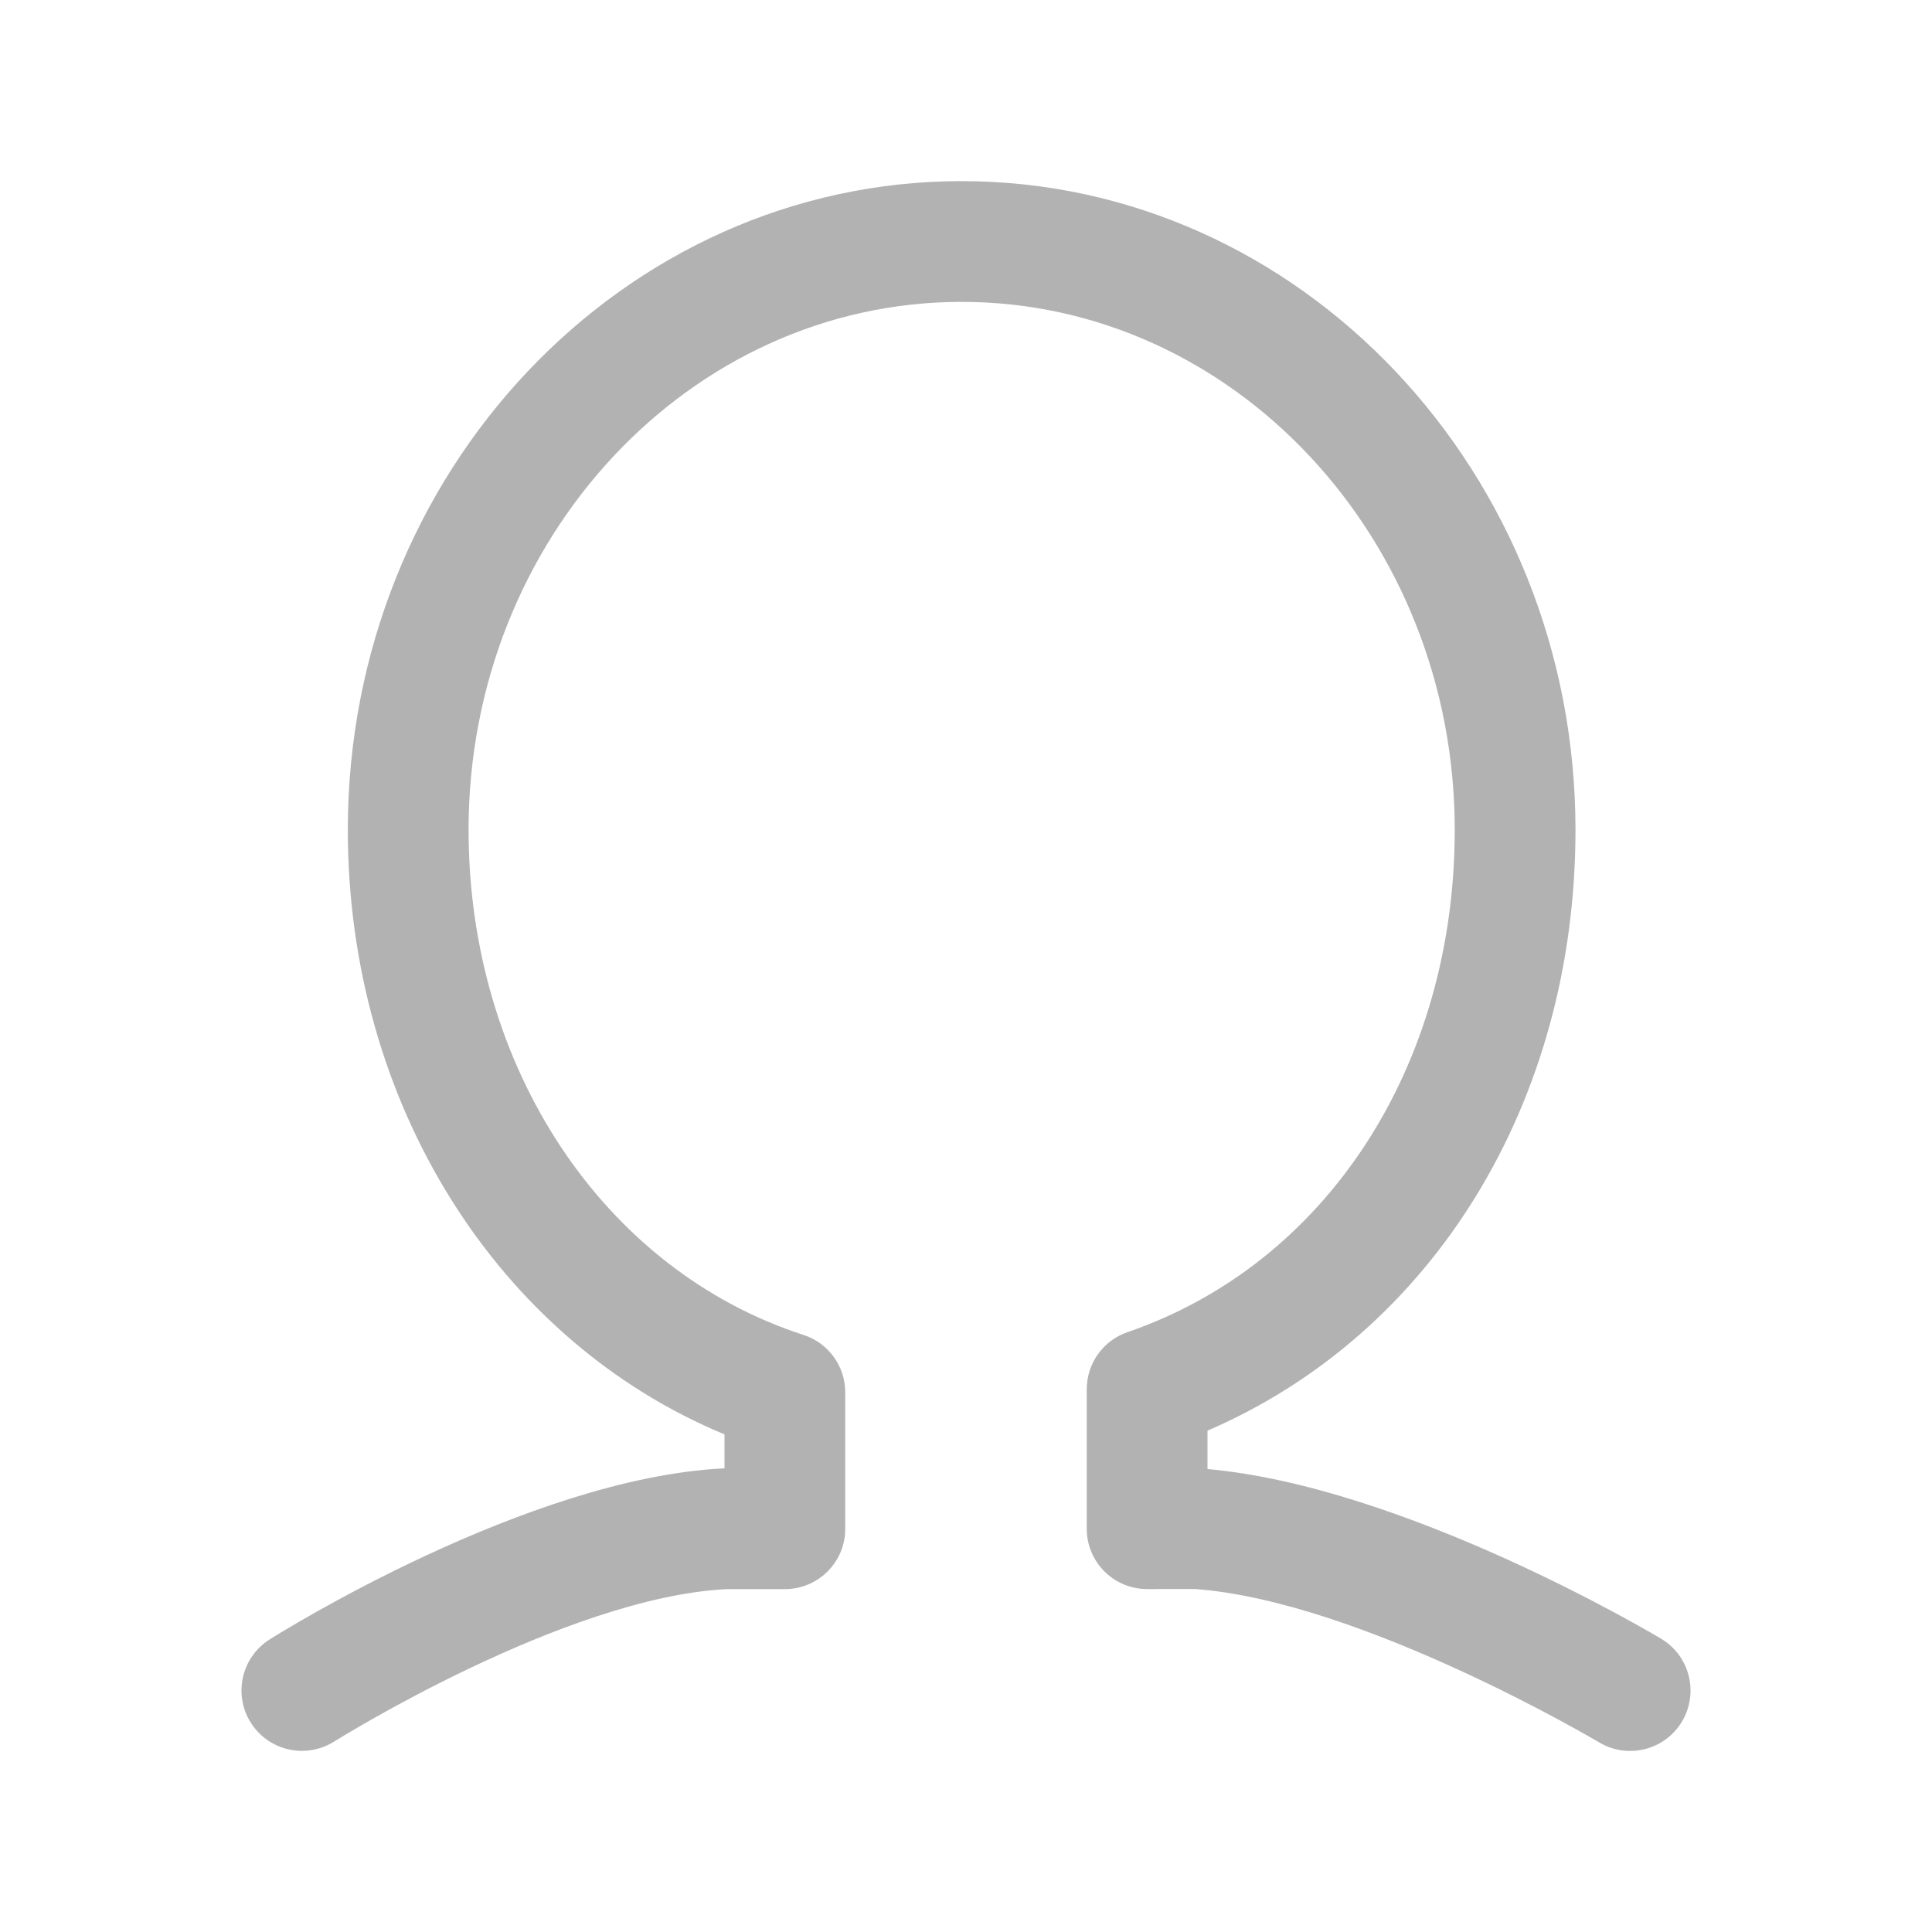
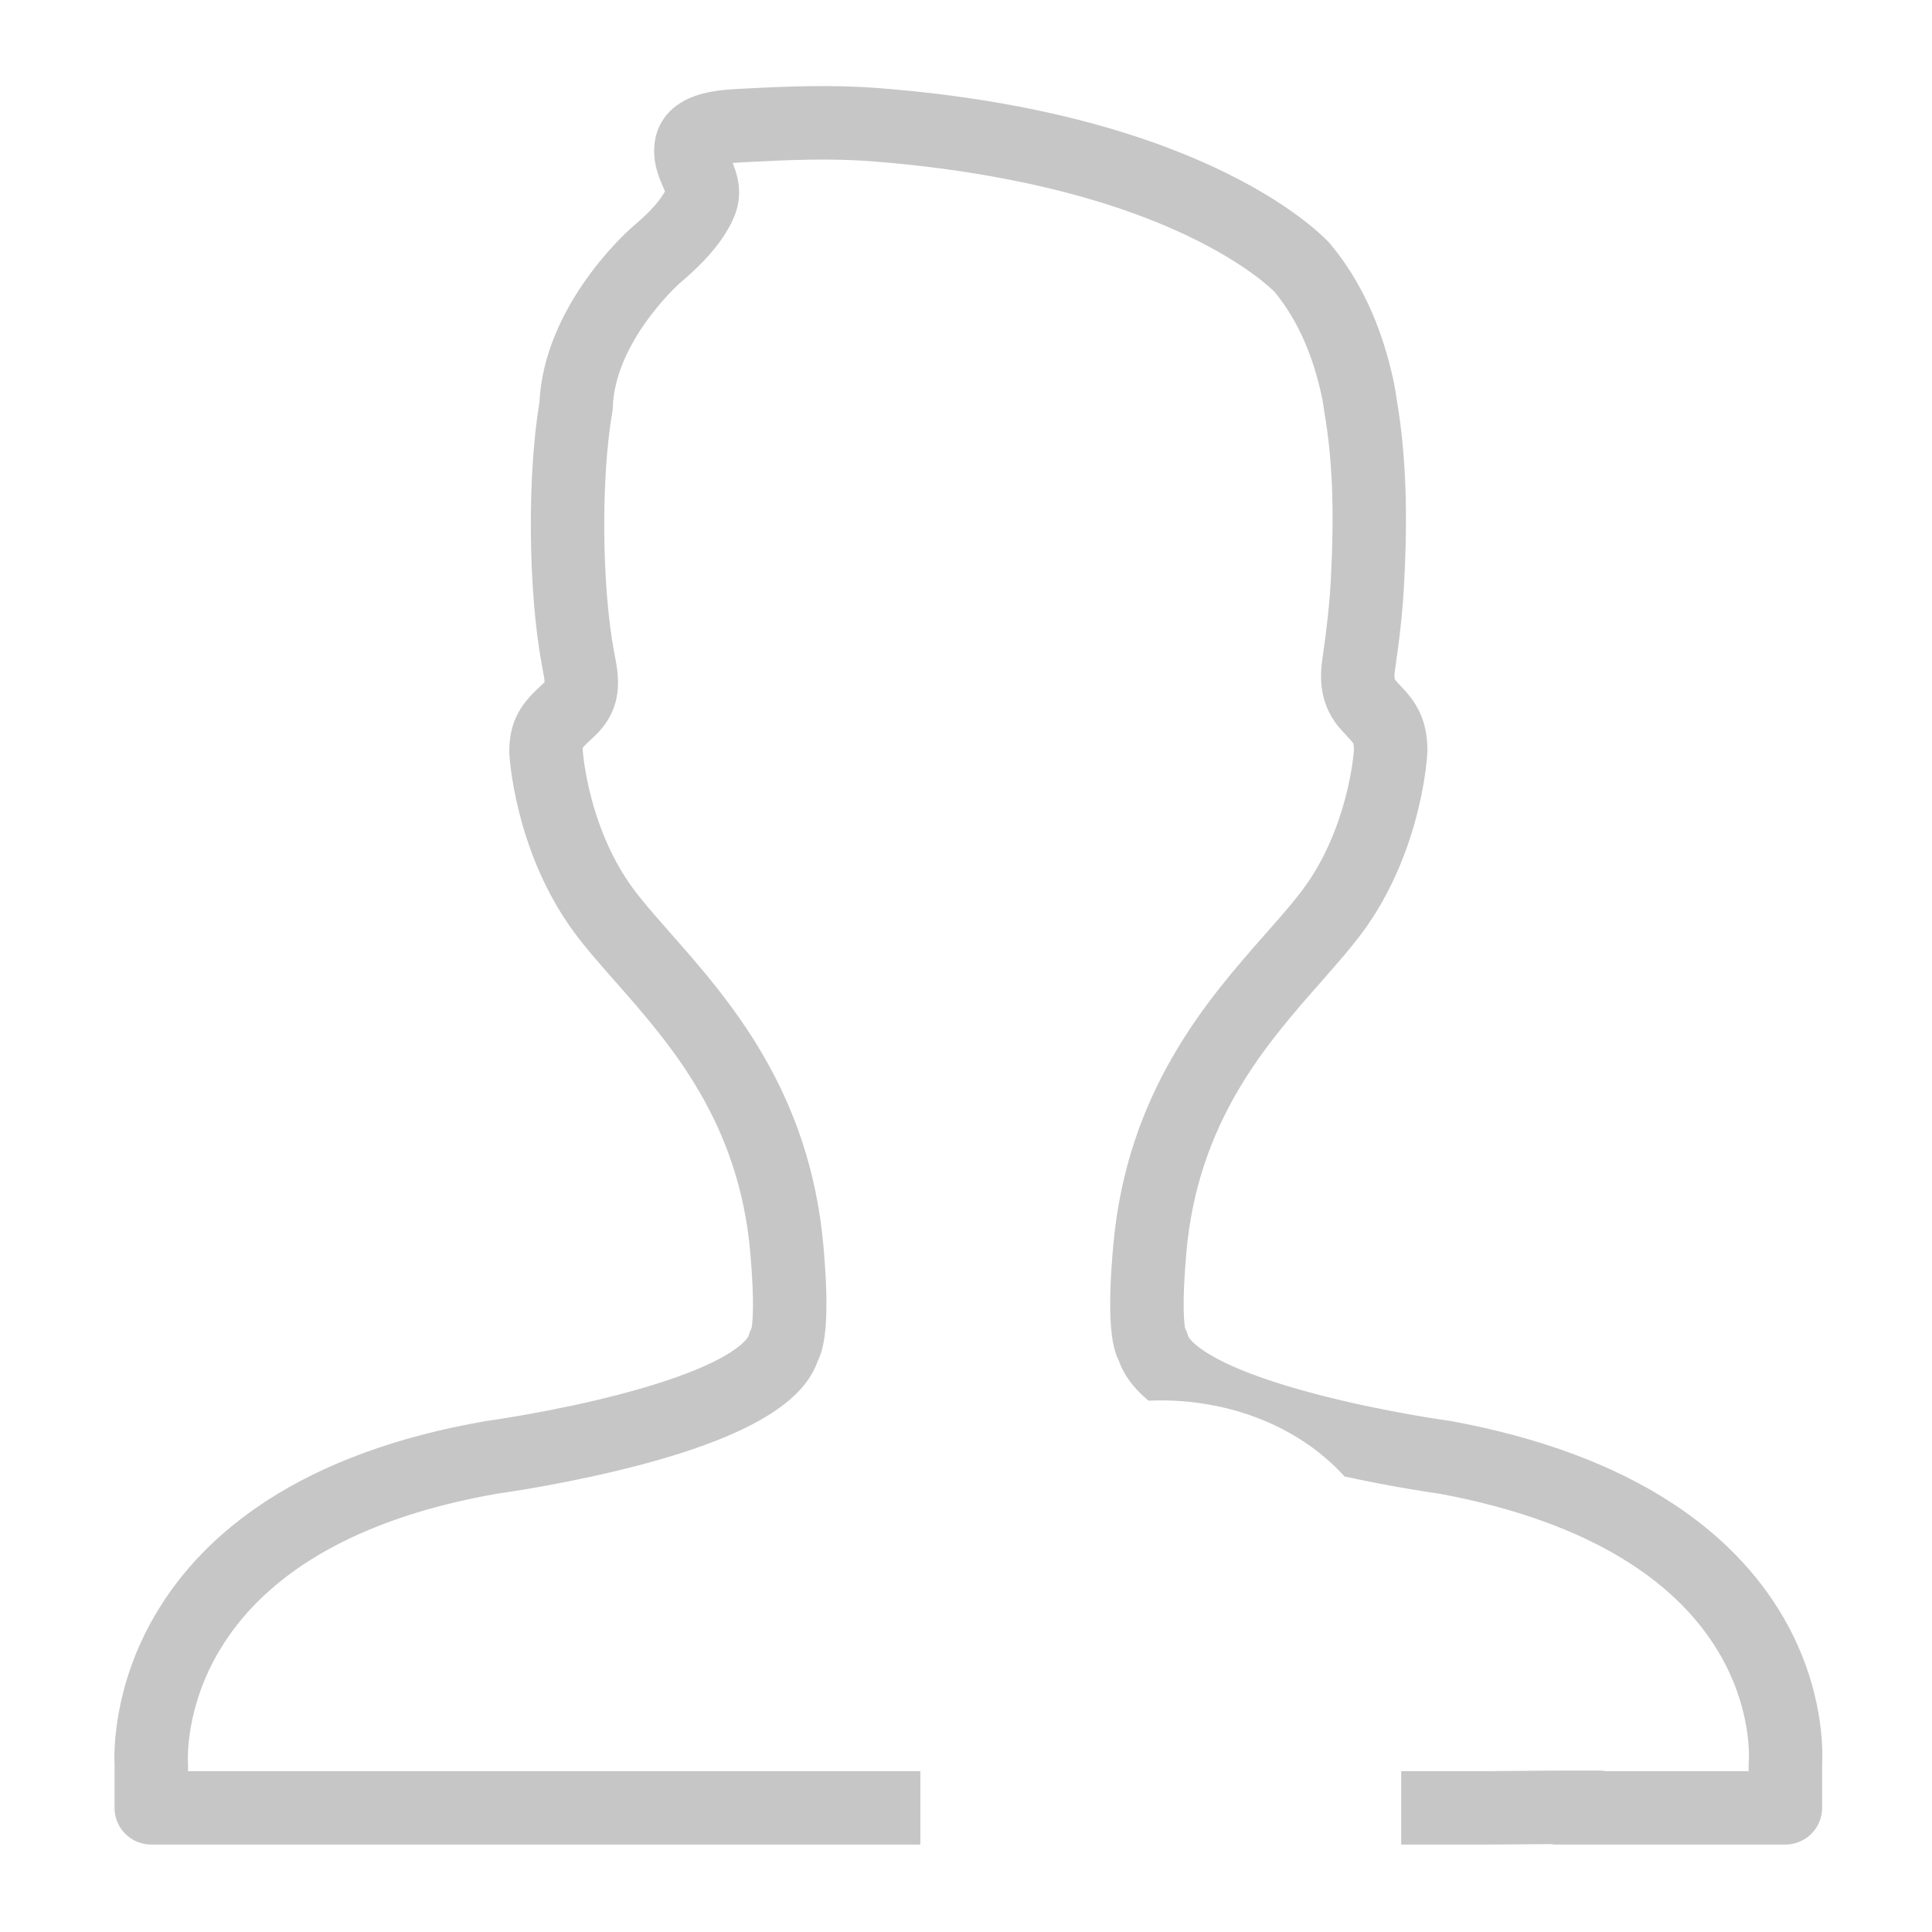
<svg xmlns="http://www.w3.org/2000/svg" version="1.1" id="图层_1" x="0px" y="0px" width="200px" height="200px" viewBox="0 0 200 200" enable-background="new 0 0 200 200" xml:space="preserve">
-   <g>
-     <g transform="scale(0.1953125, 0.1953125)">
-       <path fill="#B2B2B2" d="M160.032,927.998c-10.625,0-21.025-5.28-27.105-14.945c-9.44-14.945-4.927-34.685,9.985-44.125    c5.535-3.49,136.607-85.475,240.607-90.66h0.48v-18.015c-120.352-49.92-199.647-175.615-199.647-320.447    C184.352,250.207,330.271,96,509.664,96c179.39,0,325.374,154.207,325.374,343.807c0,144.702-75.81,267.137-195.039,318.462    v20.355c104.799,9.405,234.879,86.625,240.449,89.95c15.165,9.09,20.095,28.705,11.04,43.875    c-9.09,15.2-28.77,20.095-43.875,11.07c-1.28-0.735-126.24-74.88-214.239-81.31l-25.375,0.03c-17.695,0-32-14.305-32-32v-73.92    c0-13.665,8.67-25.825,21.6-30.24c105.375-36.255,173.44-140.735,173.44-266.304c0-154.27-117.25-279.774-261.375-279.774    c-144.097,0-261.312,125.504-261.312,279.807c0,125.697,71.327,233.312,177.534,267.742c13.185,4.26,22.113,16.545,22.113,30.435    v72.285c0,17.7-14.335,32-32,32h-30.88c-85.825,4.32-206.847,80.07-208.032,80.8C171.774,926.398,165.854,927.998,160.032,927.998    z" />
-     </g>
-   </g>
+   <path fill="#C6C6C6" stroke="#C6C6C6" stroke-width="0.25" stroke-miterlimit="10" d="M184.525,167.523  c-2.668-4.608-6.539-8.587-11.506-11.826c-6.01-3.921-13.65-6.766-22.72-8.446c-0.056-0.009-0.121-0.015-0.175-0.027  c-0.07-0.012-6.928-0.944-13.945-2.794c-12.234-3.212-13.303-6.059-13.309-6.089c-0.07-0.279-0.177-0.552-0.312-0.803  c-0.099-0.53-0.346-2.531,0.129-7.887c1.198-13.594,8.285-21.633,13.975-28.087c1.792-2.04,3.49-3.962,4.801-5.849  c5.628-8.14,6.155-17.39,6.168-17.78c0.008-0.063,0.008-0.122,0.008-0.183c0-1.163-0.132-2.118-0.411-2.999  c-0.553-1.778-1.588-2.877-2.348-3.689c-0.199-0.203-0.374-0.395-0.526-0.576c-0.054-0.066-0.21-0.245-0.067-1.161  c0.497-3.373,0.801-6.196,0.94-8.888c0.255-4.789,0.454-11.958-0.744-18.933c-0.148-1.19-0.403-2.448-0.801-3.951  c-1.265-4.803-3.304-8.909-6.055-12.202c-0.027-0.036-0.054-0.063-0.081-0.098c-0.486-0.541-12.323-13.381-46.694-16.017  c-4.75-0.364-9.448-0.169-13.849,0.06L76.779,9.31c-1.115,0.055-2.643,0.135-4.07,0.52c-3.546,0.943-4.494,3.263-4.747,4.557  c-0.406,2.147,0.317,3.817,0.801,4.922c0.062,0.161,0.15,0.359,0.209,0.513c-0.043,0.09-0.113,0.207-0.204,0.359  c-0.806,1.275-2.06,2.423-3.293,3.466c-0.016,0.02-0.027,0.029-0.043,0.042c-0.371,0.325-8.989,7.975-9.464,17.97  c-1.271,7.6-1.177,19.443,0.239,27.111c0.027,0.173,0.056,0.347,0.091,0.52c0.091,0.45,0.218,1.116,0.199,1.381  c-0.021,0.027-0.054,0.061-0.102,0.112l-0.086,0.077c-1.625,1.504-3.465,3.201-3.465,6.895c0,0.061,0,0.12,0.002,0.183  c0.019,0.391,0.543,9.64,6.174,17.78c1.306,1.886,3.001,3.808,4.801,5.849c5.69,6.454,12.777,14.494,13.972,28.087  c0.473,5.357,0.228,7.357,0.126,7.887c-0.134,0.251-0.239,0.524-0.309,0.803c-0.011,0.03-1.077,2.866-13.247,6.074  c-7.017,1.854-13.932,2.797-14.002,2.809c-0.048,0.006-0.094,0.012-0.14,0.023c-8.983,1.558-16.586,4.331-22.582,8.233  c-4.949,3.217-8.825,7.201-11.52,11.841c-4.315,7.417-4.196,14.171-4.137,15.407v4.417c0,2.032,1.644,3.675,3.68,3.675h79.49v-7.349  H19.337v-0.85c0-0.111,0-0.177-0.011-0.285c-0.008-0.291-0.239-5.715,3.358-11.667c2.149-3.569,5.255-6.658,9.225-9.194  c5.104-3.255,11.67-5.603,19.504-6.97c0.825-0.113,7.638-1.085,14.786-2.968c13.919-3.663,17.306-7.742,18.333-10.695  c0.787-1.531,1.23-4.564,0.586-11.831c-1.413-16.007-9.717-25.43-15.783-32.313c-1.722-1.95-3.208-3.635-4.272-5.166  c-4.145-5.999-4.803-13.035-4.865-13.881c0.003-0.227,0.029-0.311,0.029-0.311c0.097-0.179,0.656-0.692,1.067-1.073l0.086-0.078  c3.181-2.938,2.531-6.294,2.141-8.3c-0.027-0.151-0.059-0.302-0.086-0.451c-1.276-6.904-1.351-18.015-0.177-24.761  c0.027-0.169,0.043-0.342,0.051-0.508c0.22-6.766,6.641-12.652,6.953-12.93c1.601-1.366,3.407-3.037,4.731-5.147  c0.535-0.852,0.897-1.607,1.131-2.383c0.615-2.067,0.024-3.799-0.457-4.945c0.553-0.055,1.142-0.087,1.489-0.105l0.234-0.012  c4.161-0.218,8.589-0.409,12.901-0.073c8.978,0.688,21.94,2.588,32.732,7.737c6.001,2.865,8.696,5.495,9.027,5.835  c2.023,2.454,3.549,5.573,4.527,9.288c0.32,1.206,0.513,2.174,0.62,3.045c0.008,0.069,0.013,0.13,0.027,0.196  c0.841,4.836,1.045,10.192,0.666,17.377c-0.134,2.45-0.416,5.053-0.876,8.2c-0.422,2.807,0.137,5.087,1.698,6.958  c0.293,0.339,0.575,0.637,0.817,0.899c0.314,0.337,0.639,0.676,0.685,0.833c0.021,0.066,0.062,0.257,0.073,0.696  c-0.064,0.853-0.717,7.889-4.873,13.893c-1.061,1.531-2.547,3.216-4.266,5.166c-6.066,6.883-14.373,16.305-15.786,32.313  c-0.645,7.267-0.204,10.3,0.586,11.831c0.416,1.194,1.26,2.572,2.977,4.026c7.552-0.322,15.243,2.288,20.334,7.862  c5.023,1.093,9.096,1.678,9.79,1.776c7.92,1.472,14.547,3.886,19.678,7.17c3.989,2.552,7.087,5.635,9.215,9.165  c3.535,5.859,3.245,11.134,3.221,11.435c-0.019,0.129-0.019,0.212-0.019,0.346v0.85h-15.198c0-0.012,0-0.027,0.003-0.042  c-0.223-0.009-0.395-0.015-0.44-0.015h-4.527l-6.937,0.056h-8.868v7.349h8.911l6.778-0.048v0.048h23.952  c2.034,0,3.683-1.643,3.683-3.675v-4.39C188.58,181.431,188.754,174.824,184.525,167.523z" />
+   <path fill="#C6C6C6" stroke="#C6C6C6" stroke-width="0.25" stroke-miterlimit="10" d="M121.622,136.395  c0.091,0.071,0.175,0.152,0.255,0.227C121.796,136.547,121.716,136.473,121.622,136.395z" />
+   <path fill="#C6C6C6" stroke="#C6C6C6" stroke-width="0.25" stroke-miterlimit="10" d="M78.858,136.395  c-0.097,0.071-0.18,0.152-0.255,0.222C78.684,136.539,78.77,136.466,78.858,136.395z" />
</svg>
